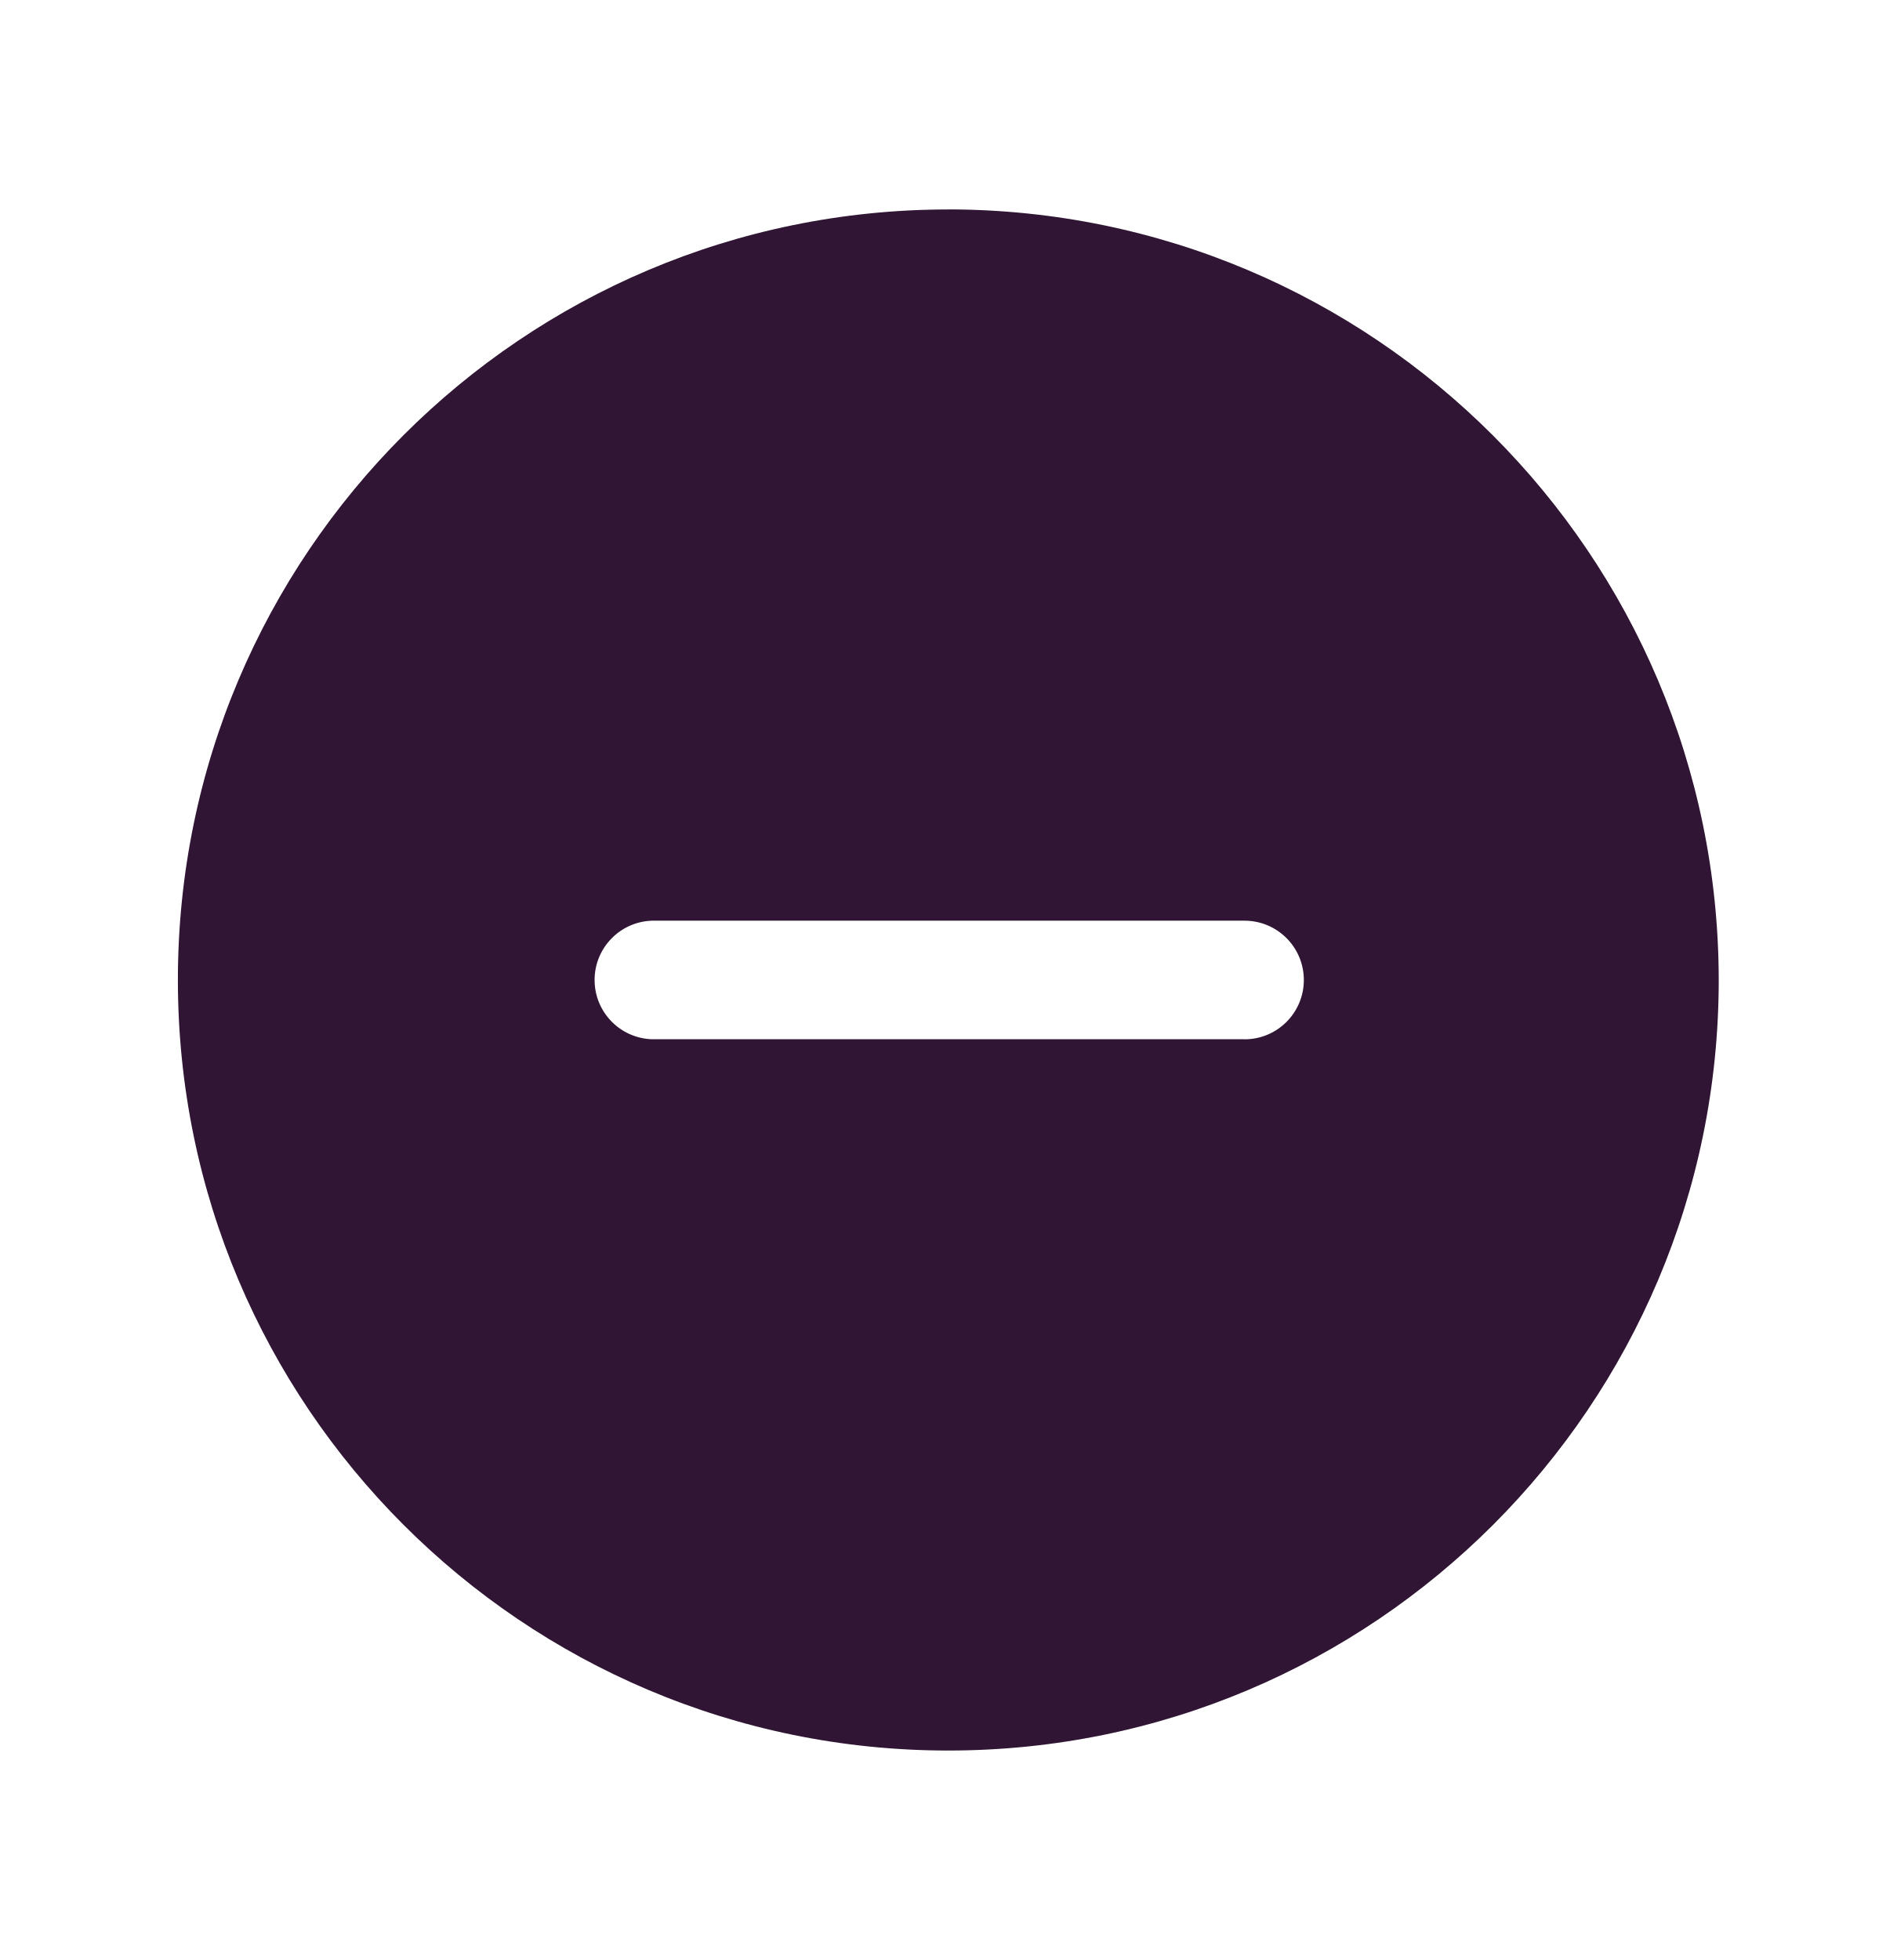
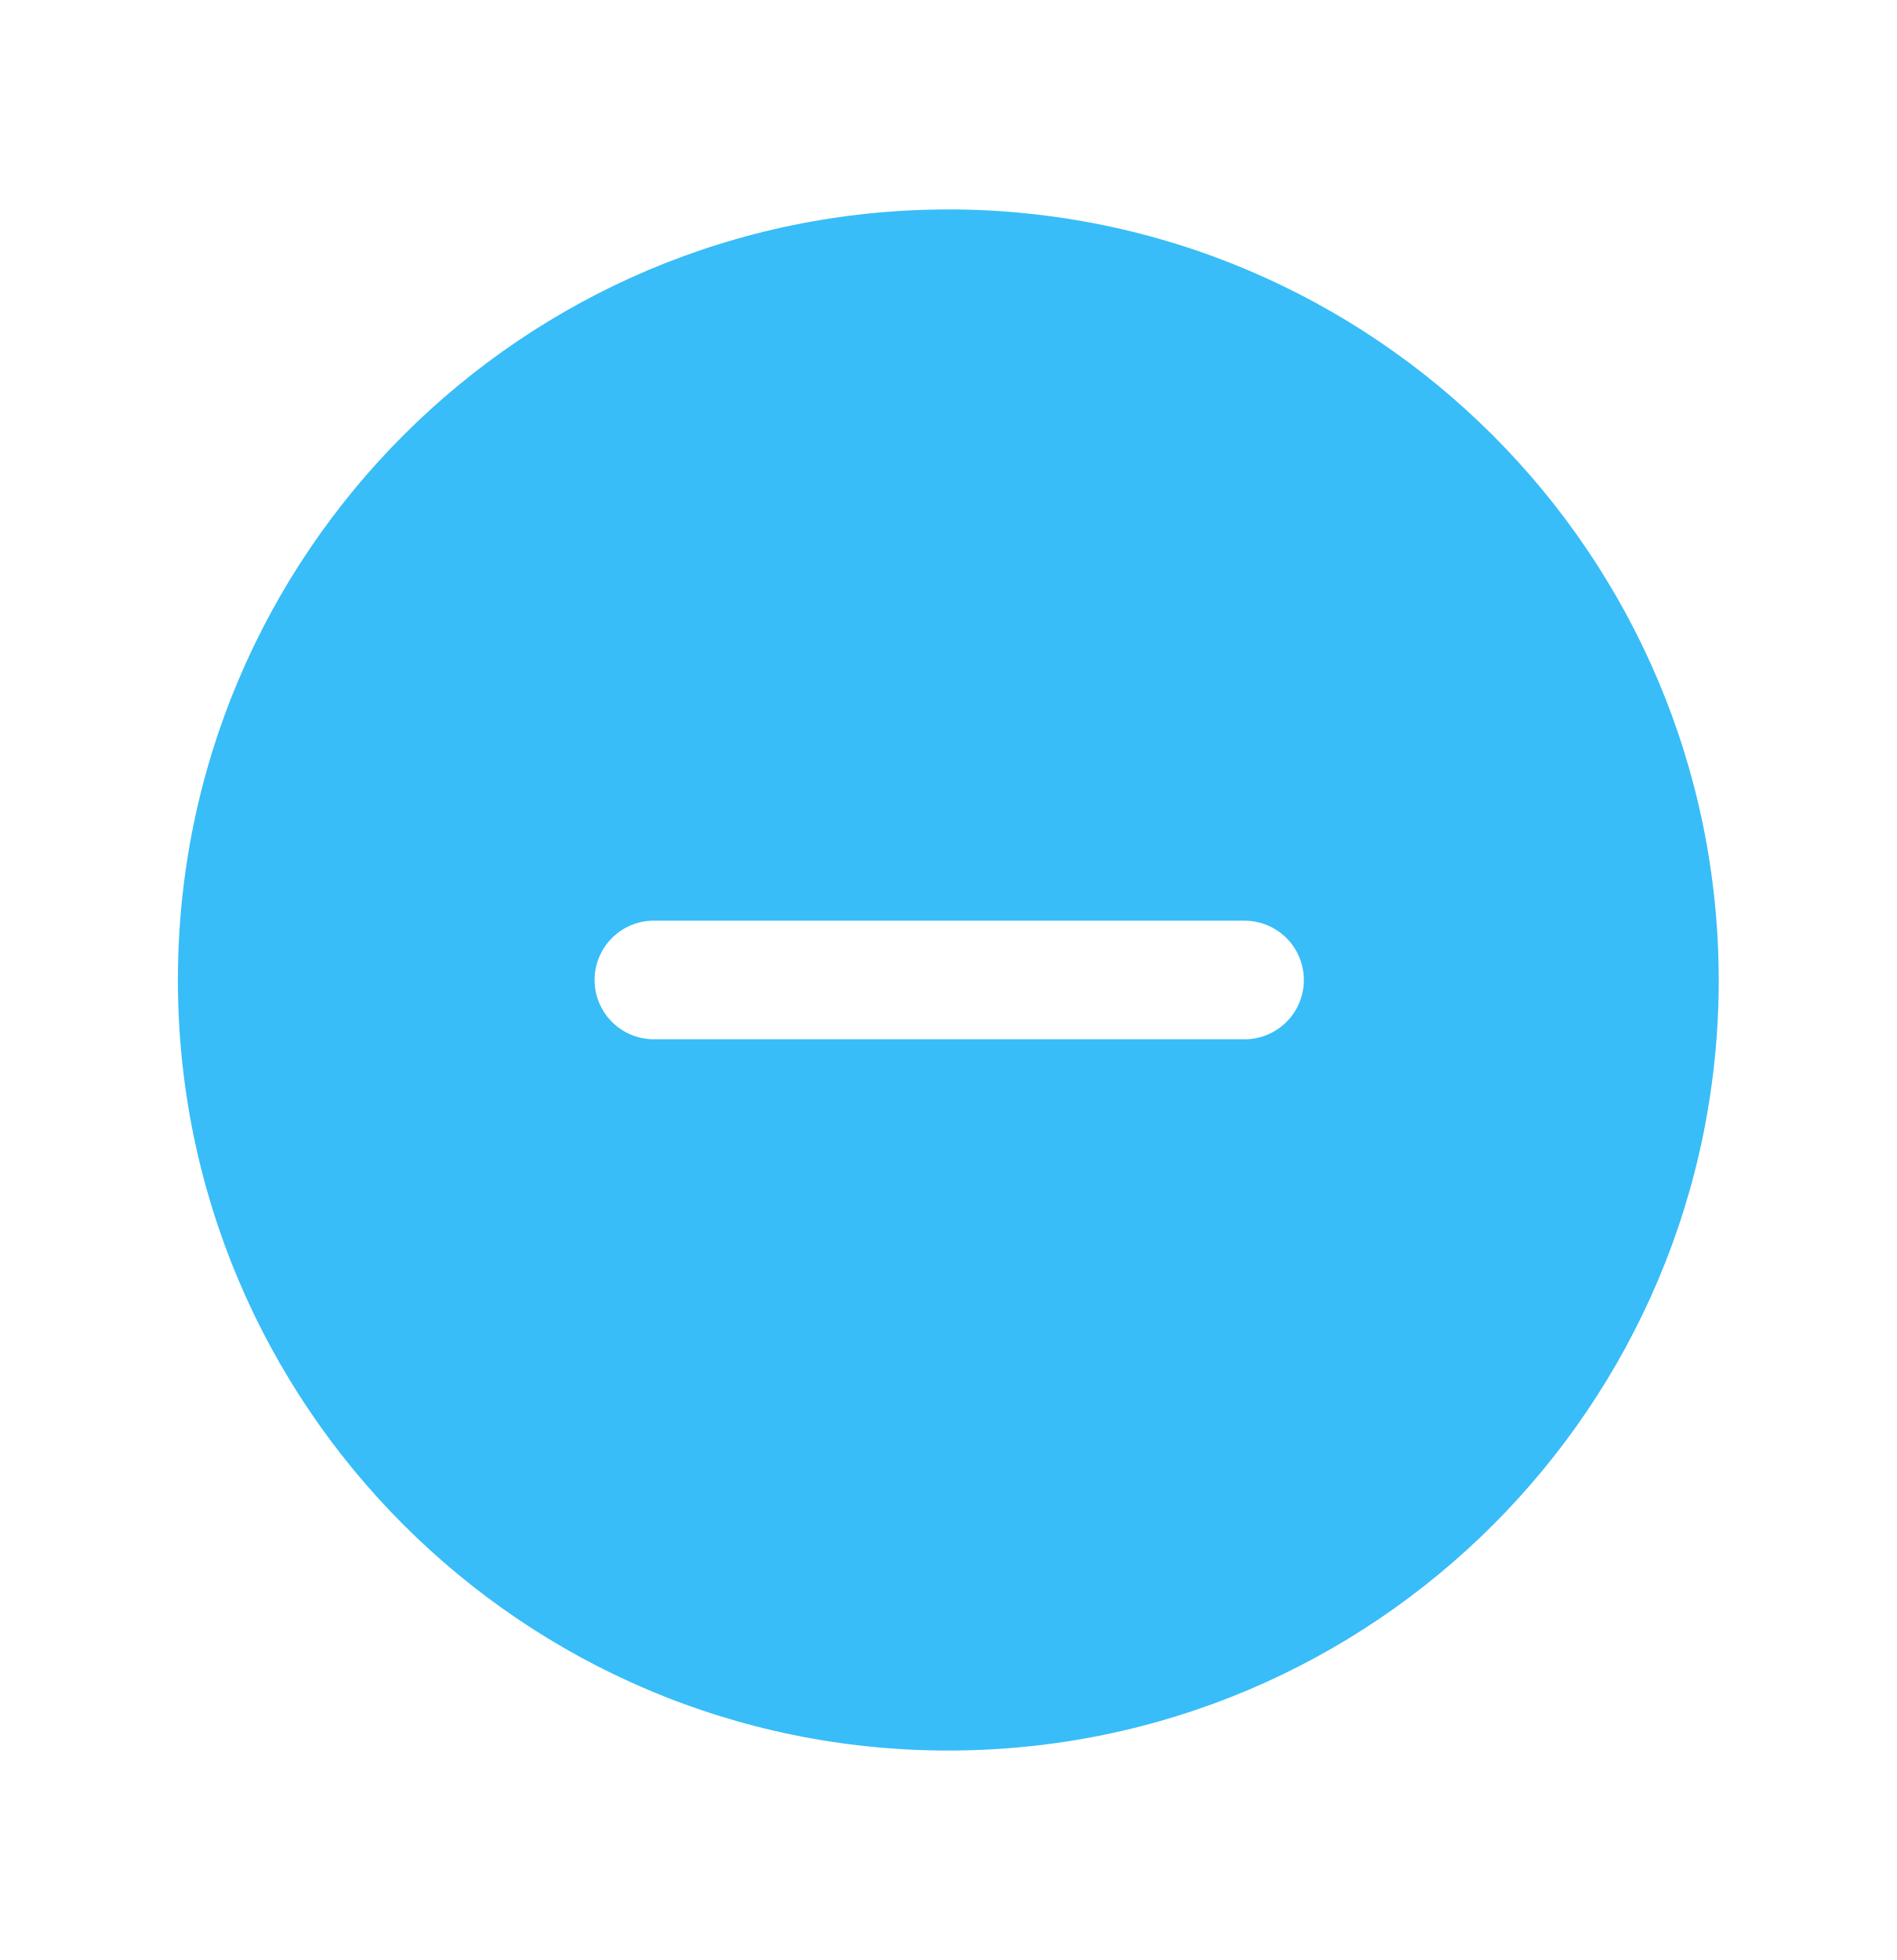
<svg xmlns="http://www.w3.org/2000/svg" width="30" height="31" fill="currentColor" viewBox="0 0 30 31">
-   <path fill="#301534" d="M15 3.313A12.187 12.187 0 1 0 27.188 15.5 12.2 12.2 0 0 0 15 3.312Zm4.688 13.124h-9.375a.938.938 0 0 1 0-1.875h9.374a.938.938 0 0 1 0 1.876Z" />
+   <path fill="#38bdf8" d="M15 3.313A12.187 12.187 0 1 0 27.188 15.5 12.2 12.2 0 0 0 15 3.312Zm4.688 13.124h-9.375a.938.938 0 0 1 0-1.875h9.374a.938.938 0 0 1 0 1.876Z" />
</svg>
